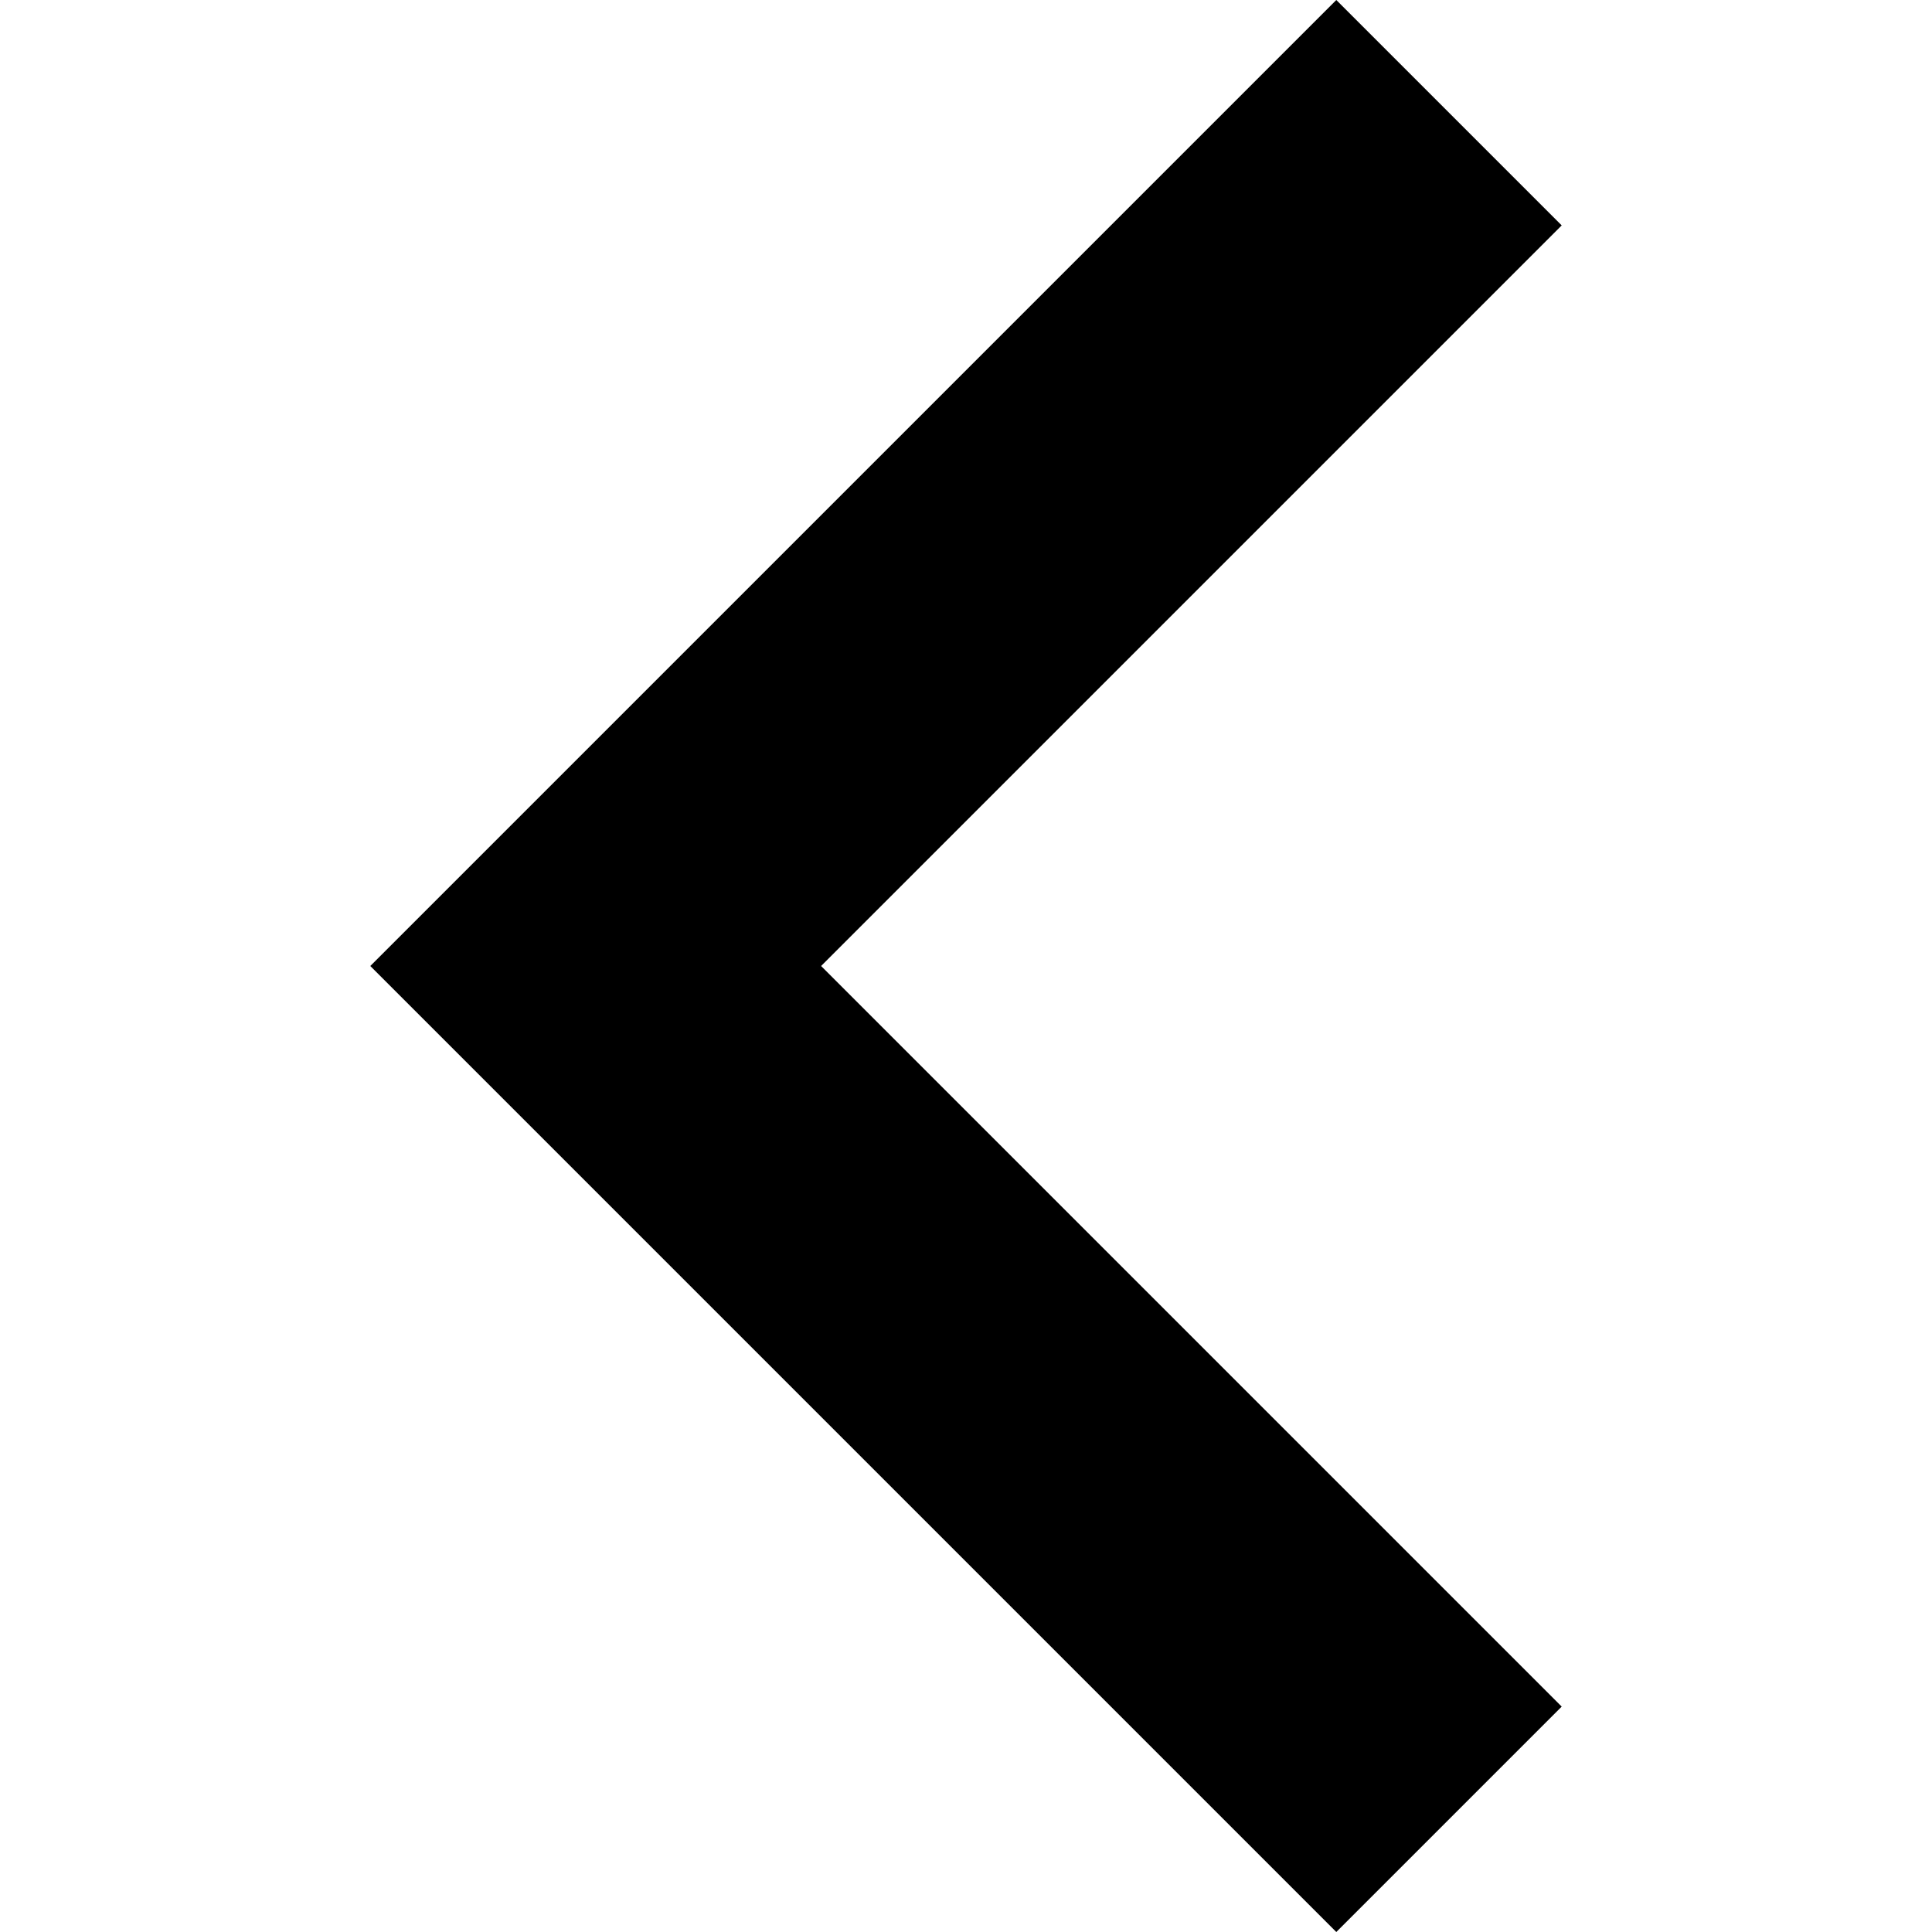
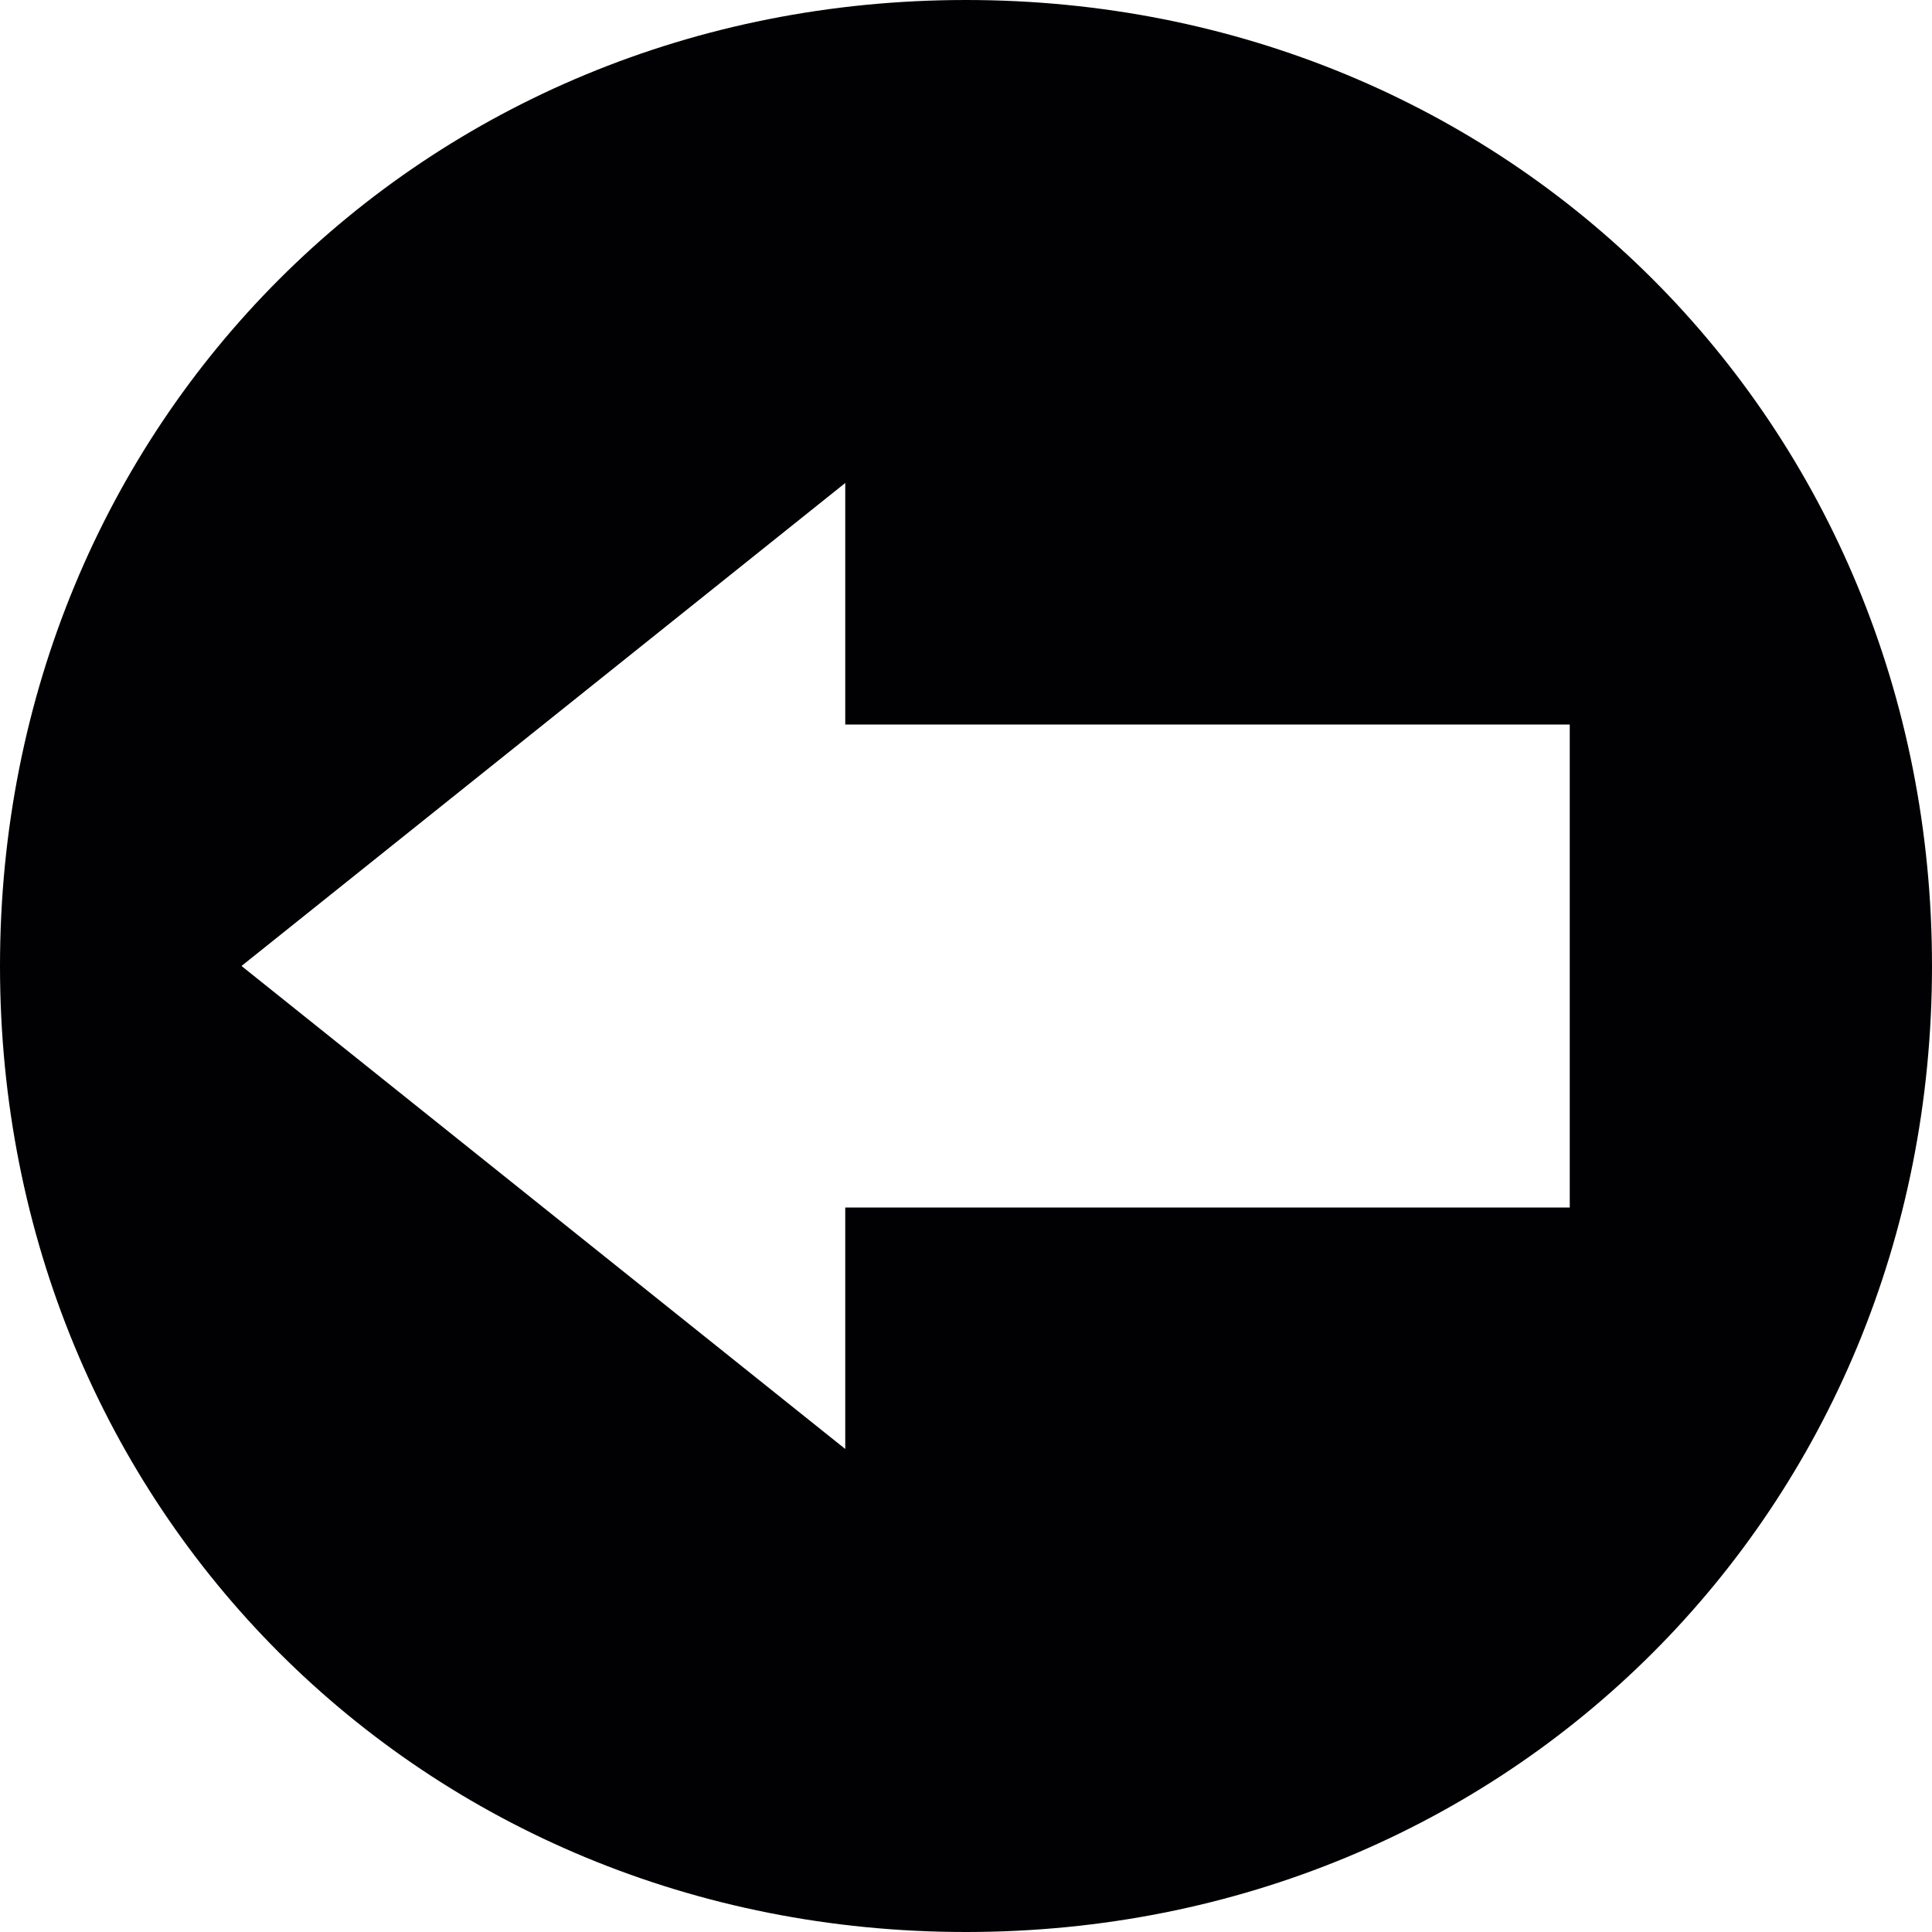
- <svg xmlns="http://www.w3.org/2000/svg" version="1.1" id="Capa_1" x="0px" y="0px" width="306px" height="306px" viewBox="0 0 306 306" style="enable-background:new 0 0 306 306;" xml:space="preserve">
+ <svg xmlns="http://www.w3.org/2000/svg" version="1.1" id="Capa_1" x="0px" y="0px" viewBox="0 0 16 16" style="enable-background:new 0 0 16 16;" xml:space="preserve">
  <g>
-     <g id="chevron-left">
-       <polygon points="247.35,35.7 211.65,0 58.65,153 211.65,306 247.35,270.3 130.05,153   " />
-     </g>
+     <path style="fill:#010002;" d="M8,0C3.5,0,0,3.5,0,8s3.5,8,8,8s8-3.5,8-8S12.5,0,8,0z M13,10H7v2L2,8l5-4v2h6V10z" />
  </g>
  <g>
</g>
  <g>
</g>
  <g>
</g>
  <g>
</g>
  <g>
</g>
  <g>
</g>
  <g>
</g>
  <g>
</g>
  <g>
</g>
  <g>
</g>
  <g>
</g>
  <g>
</g>
  <g>
</g>
  <g>
</g>
  <g>
</g>
</svg>
